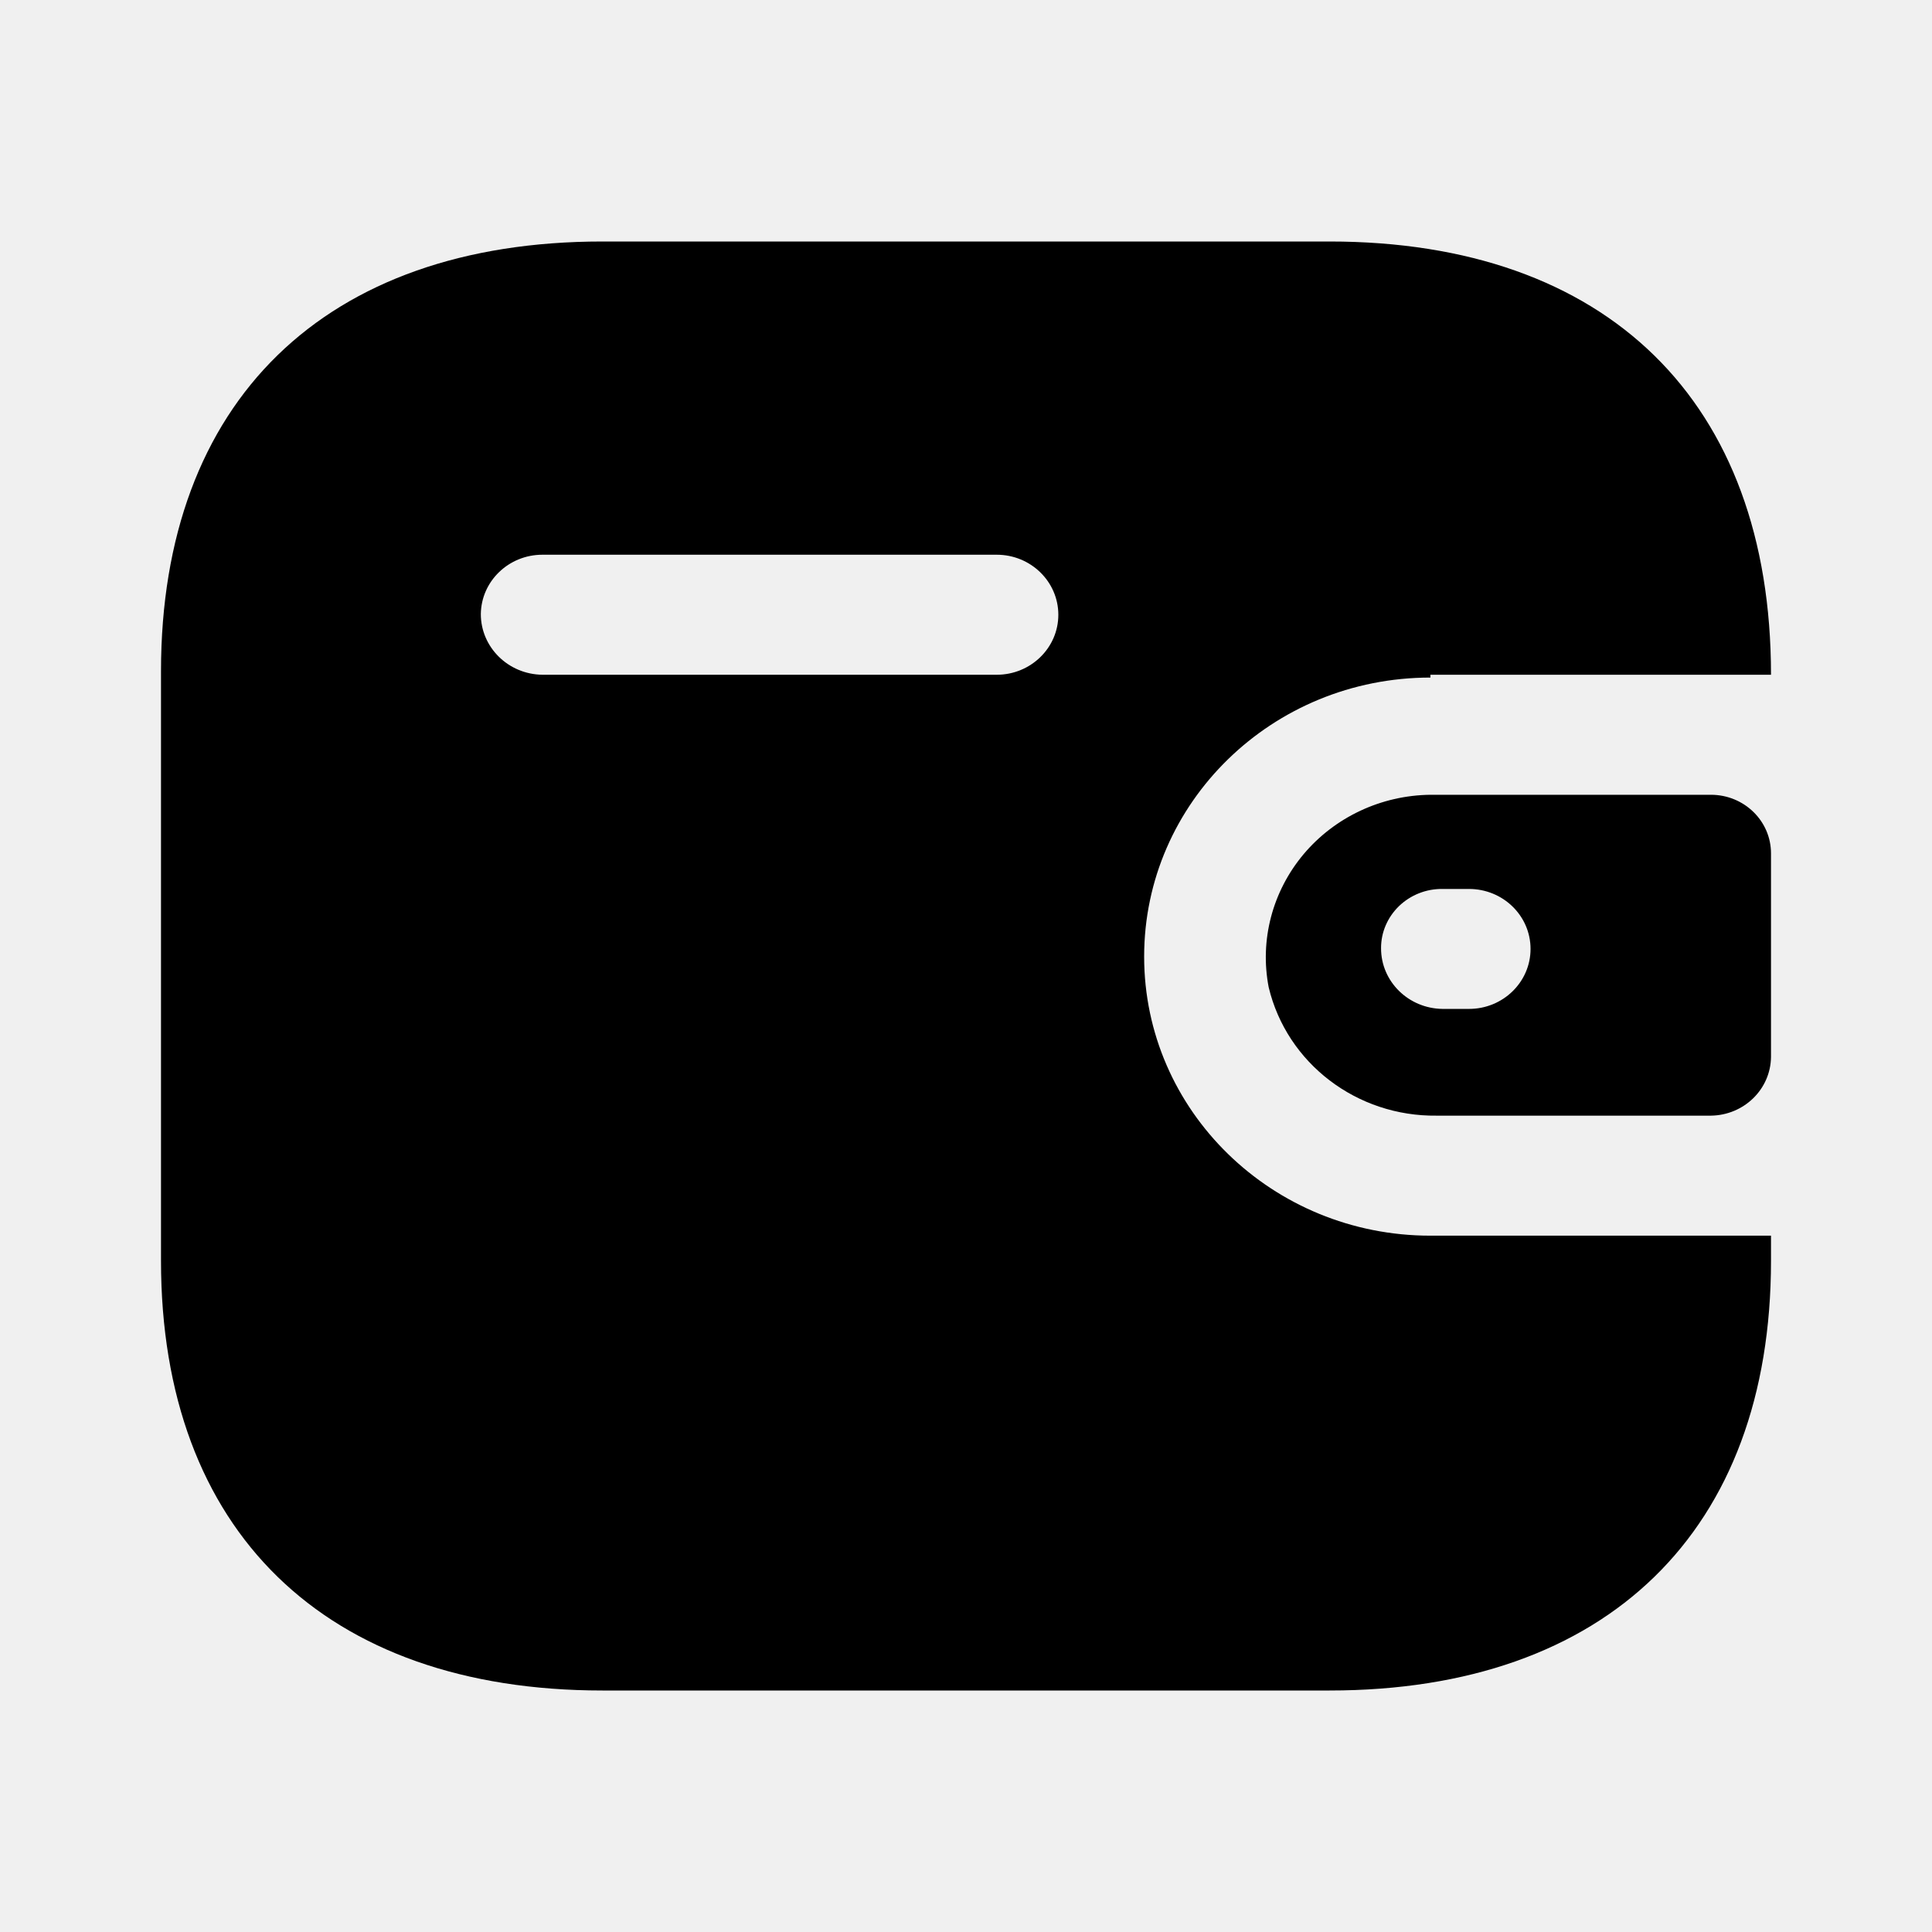
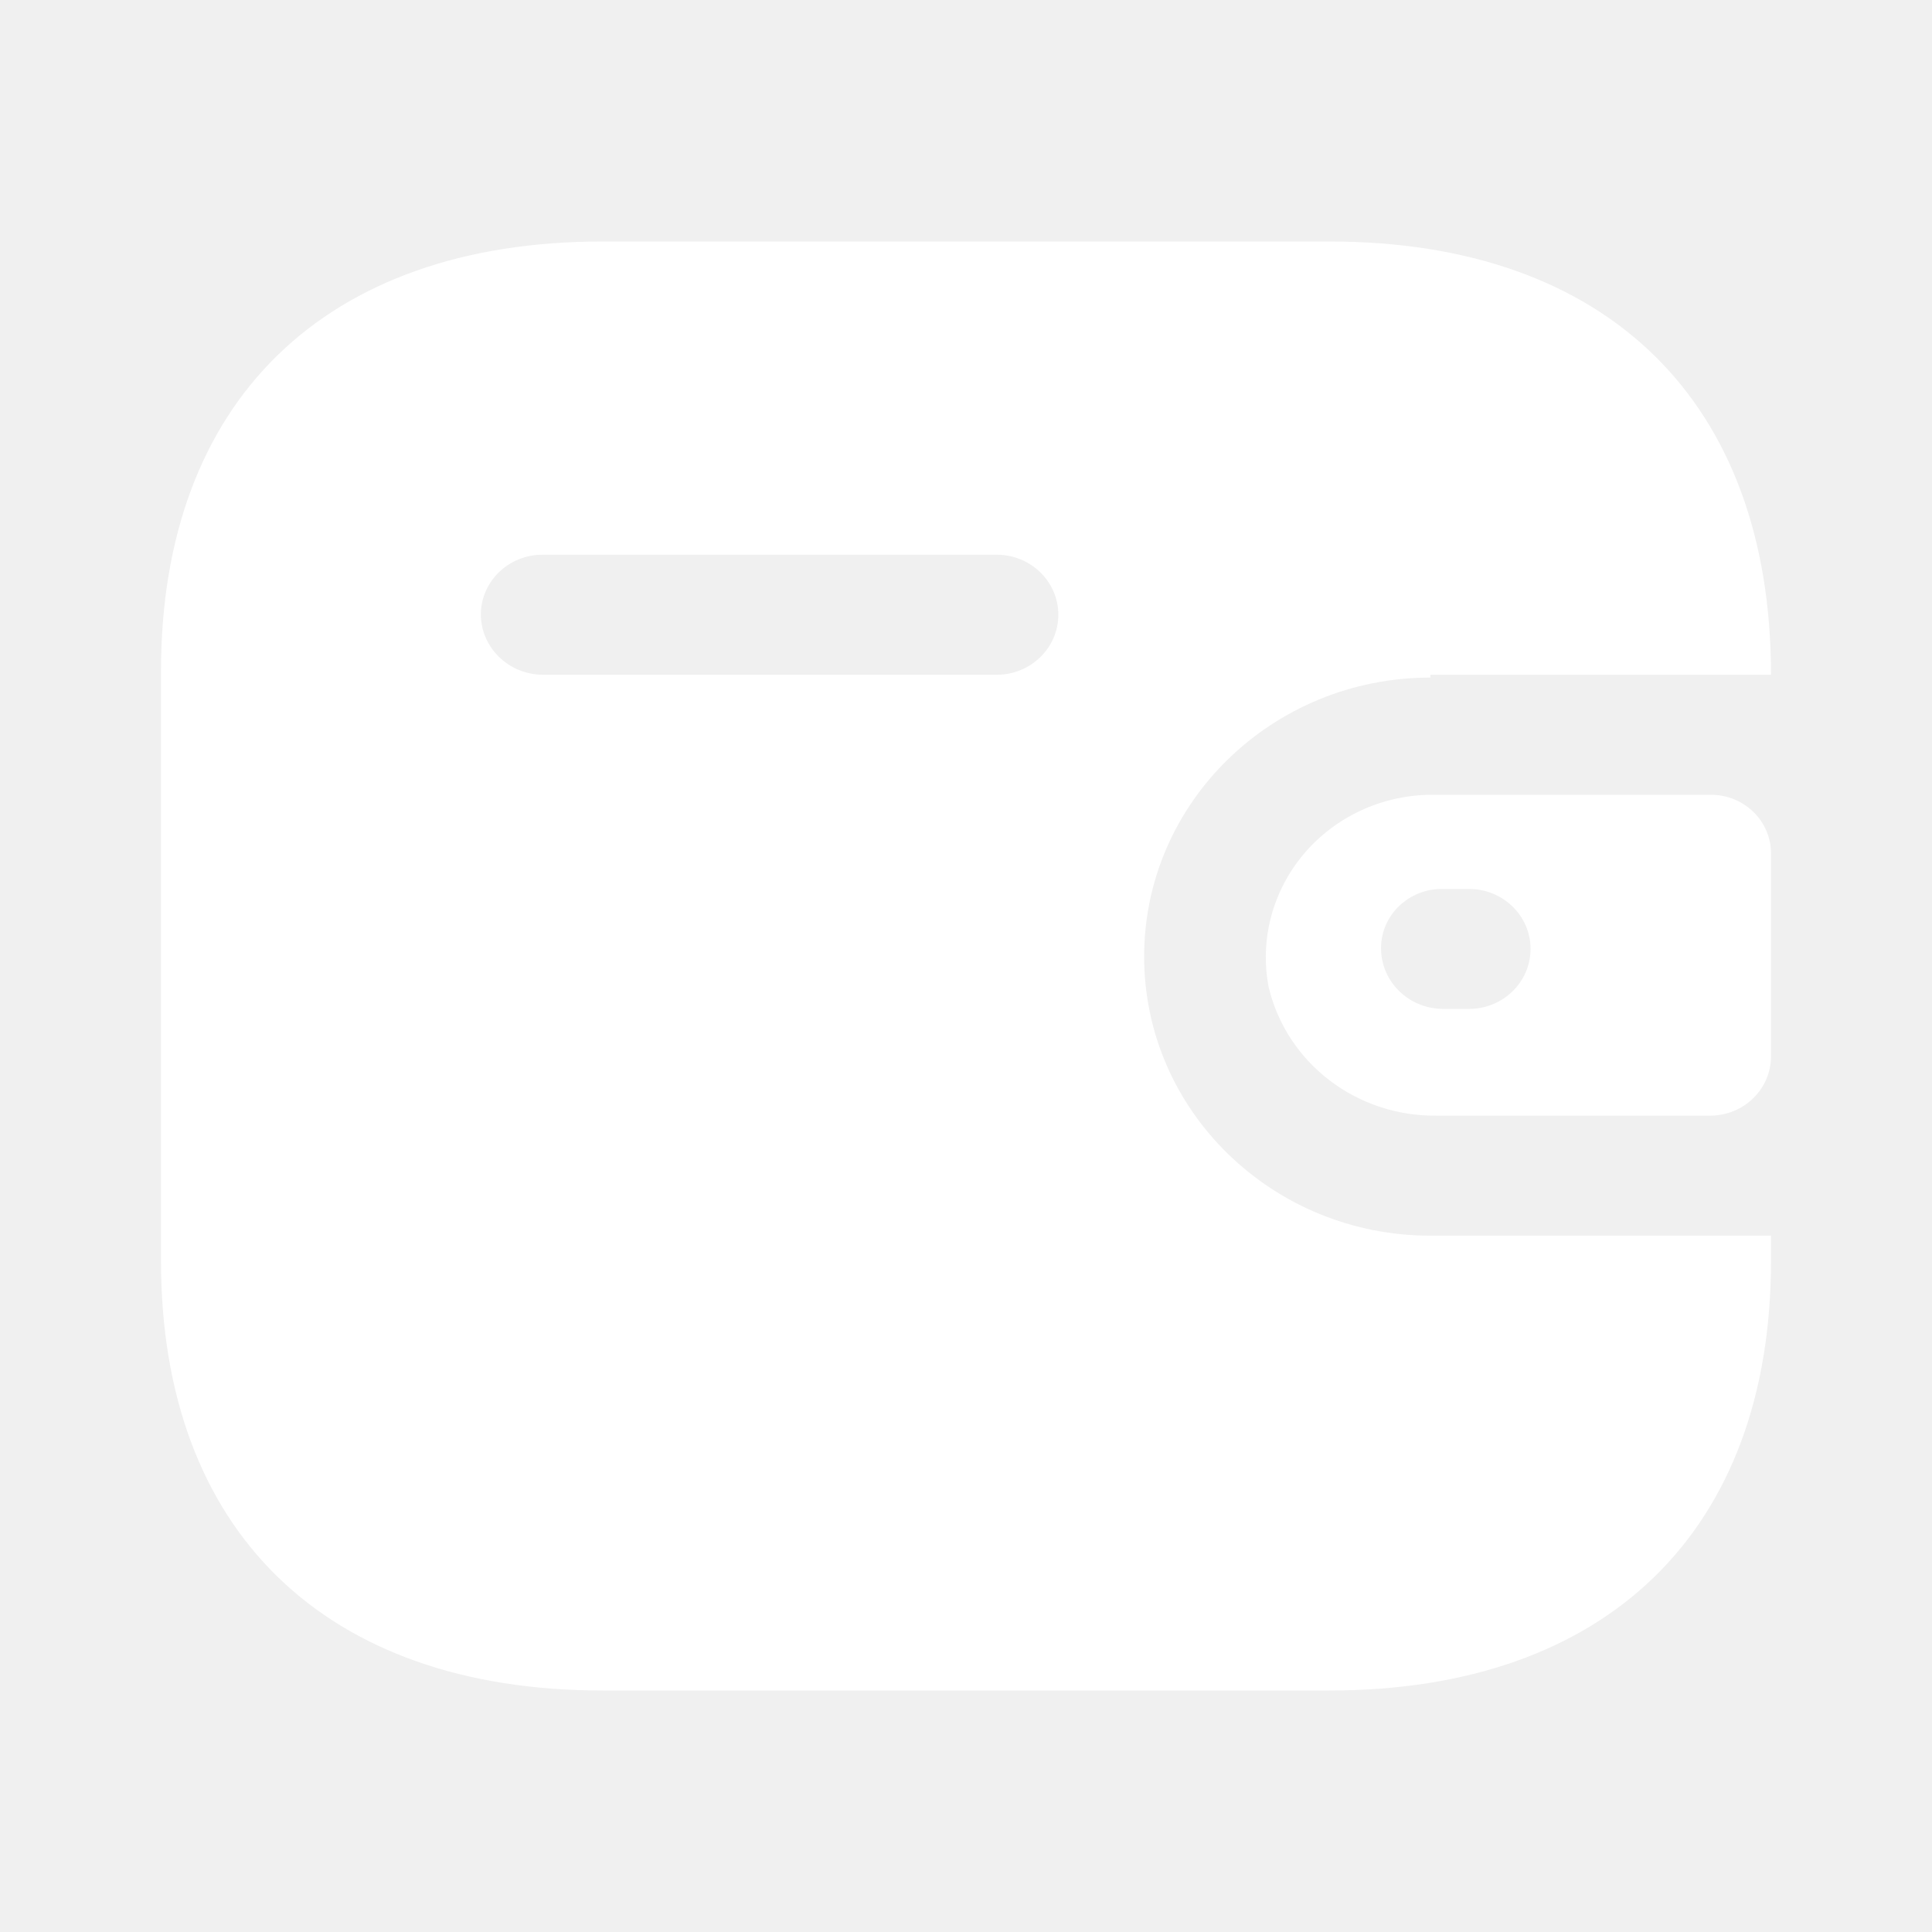
<svg xmlns="http://www.w3.org/2000/svg" width="24" height="24" viewBox="0 0 24 24" fill="none">
-   <path fill-rule="evenodd" clip-rule="evenodd" d="M17.769 8.382H22C22 4.985 19.964 3 16.516 3H7.484C4.036 3 2 4.985 2 8.339V15.662C2 19.015 4.036 21 7.484 21H16.516C19.964 21 22 19.015 22 15.662V15.35H17.769C15.805 15.35 14.213 13.798 14.213 11.883C14.213 9.969 15.805 8.417 17.769 8.417V8.382ZM17.769 9.873H21.253C21.666 9.873 22 10.198 22 10.601V13.131C21.995 13.531 21.664 13.854 21.253 13.859H17.849C16.855 13.872 15.986 13.209 15.76 12.264C15.647 11.678 15.806 11.074 16.193 10.612C16.581 10.151 17.157 9.88 17.769 9.873ZM17.92 12.533H18.249C18.671 12.533 19.013 12.199 19.013 11.788C19.013 11.376 18.671 11.043 18.249 11.043H17.92C17.718 11.04 17.524 11.117 17.38 11.255C17.236 11.394 17.155 11.582 17.156 11.779C17.155 12.192 17.496 12.528 17.92 12.533ZM6.738 8.382H12.382C12.804 8.382 13.147 8.048 13.147 7.637C13.147 7.225 12.804 6.891 12.382 6.891H6.738C6.319 6.891 5.978 7.22 5.973 7.628C5.973 8.041 6.314 8.377 6.738 8.382Z" fill="black" />
+   <path fill-rule="evenodd" clip-rule="evenodd" d="M17.769 8.382H22C22 4.985 19.964 3 16.516 3H7.484C4.036 3 2 4.985 2 8.339V15.662C2 19.015 4.036 21 7.484 21H16.516C19.964 21 22 19.015 22 15.662V15.35H17.769C15.805 15.35 14.213 13.798 14.213 11.883C14.213 9.969 15.805 8.417 17.769 8.417V8.382ZM17.769 9.873H21.253C21.666 9.873 22 10.198 22 10.601V13.131C21.995 13.531 21.664 13.854 21.253 13.859H17.849C16.855 13.872 15.986 13.209 15.76 12.264C15.647 11.678 15.806 11.074 16.193 10.612C16.581 10.151 17.157 9.88 17.769 9.873ZM17.92 12.533H18.249C18.671 12.533 19.013 12.199 19.013 11.788C19.013 11.376 18.671 11.043 18.249 11.043H17.92C17.718 11.04 17.524 11.117 17.38 11.255C17.236 11.394 17.155 11.582 17.156 11.779C17.155 12.192 17.496 12.528 17.92 12.533ZM6.738 8.382H12.382C12.804 8.382 13.147 8.048 13.147 7.637C13.147 7.225 12.804 6.891 12.382 6.891H6.738C6.319 6.891 5.978 7.22 5.973 7.628C5.973 8.041 6.314 8.377 6.738 8.382Z" fill="white" />
</svg>
